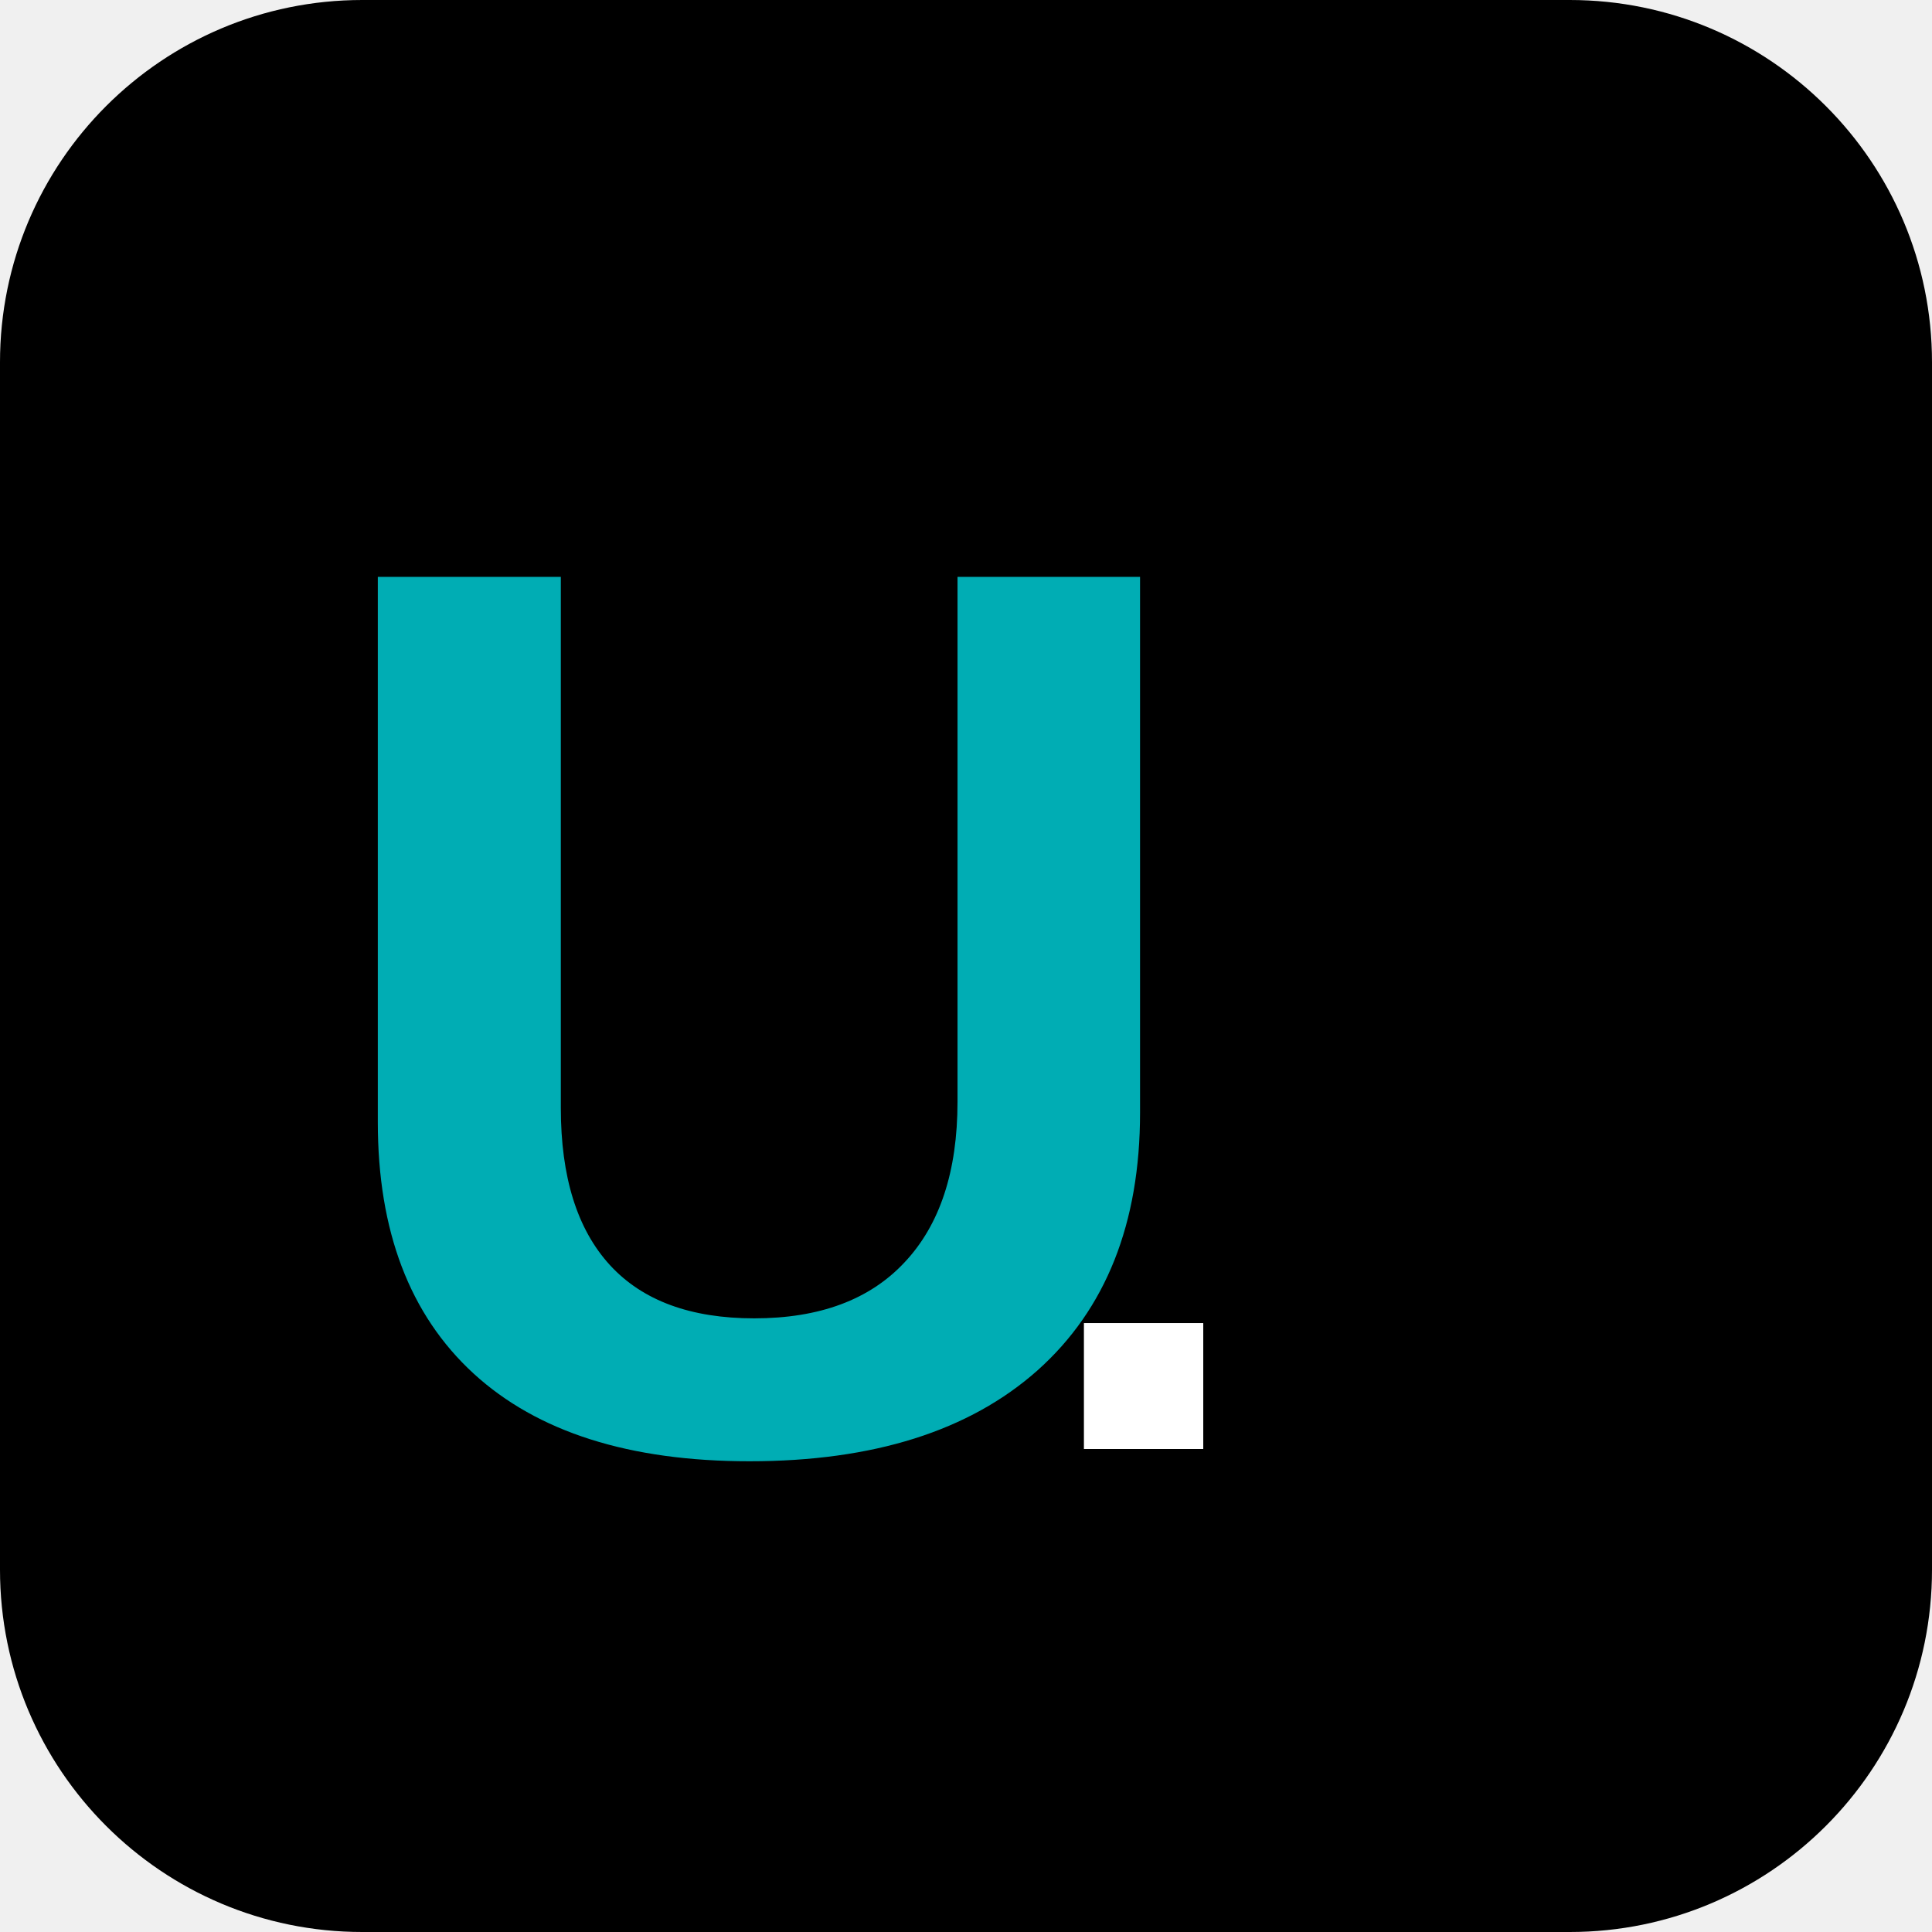
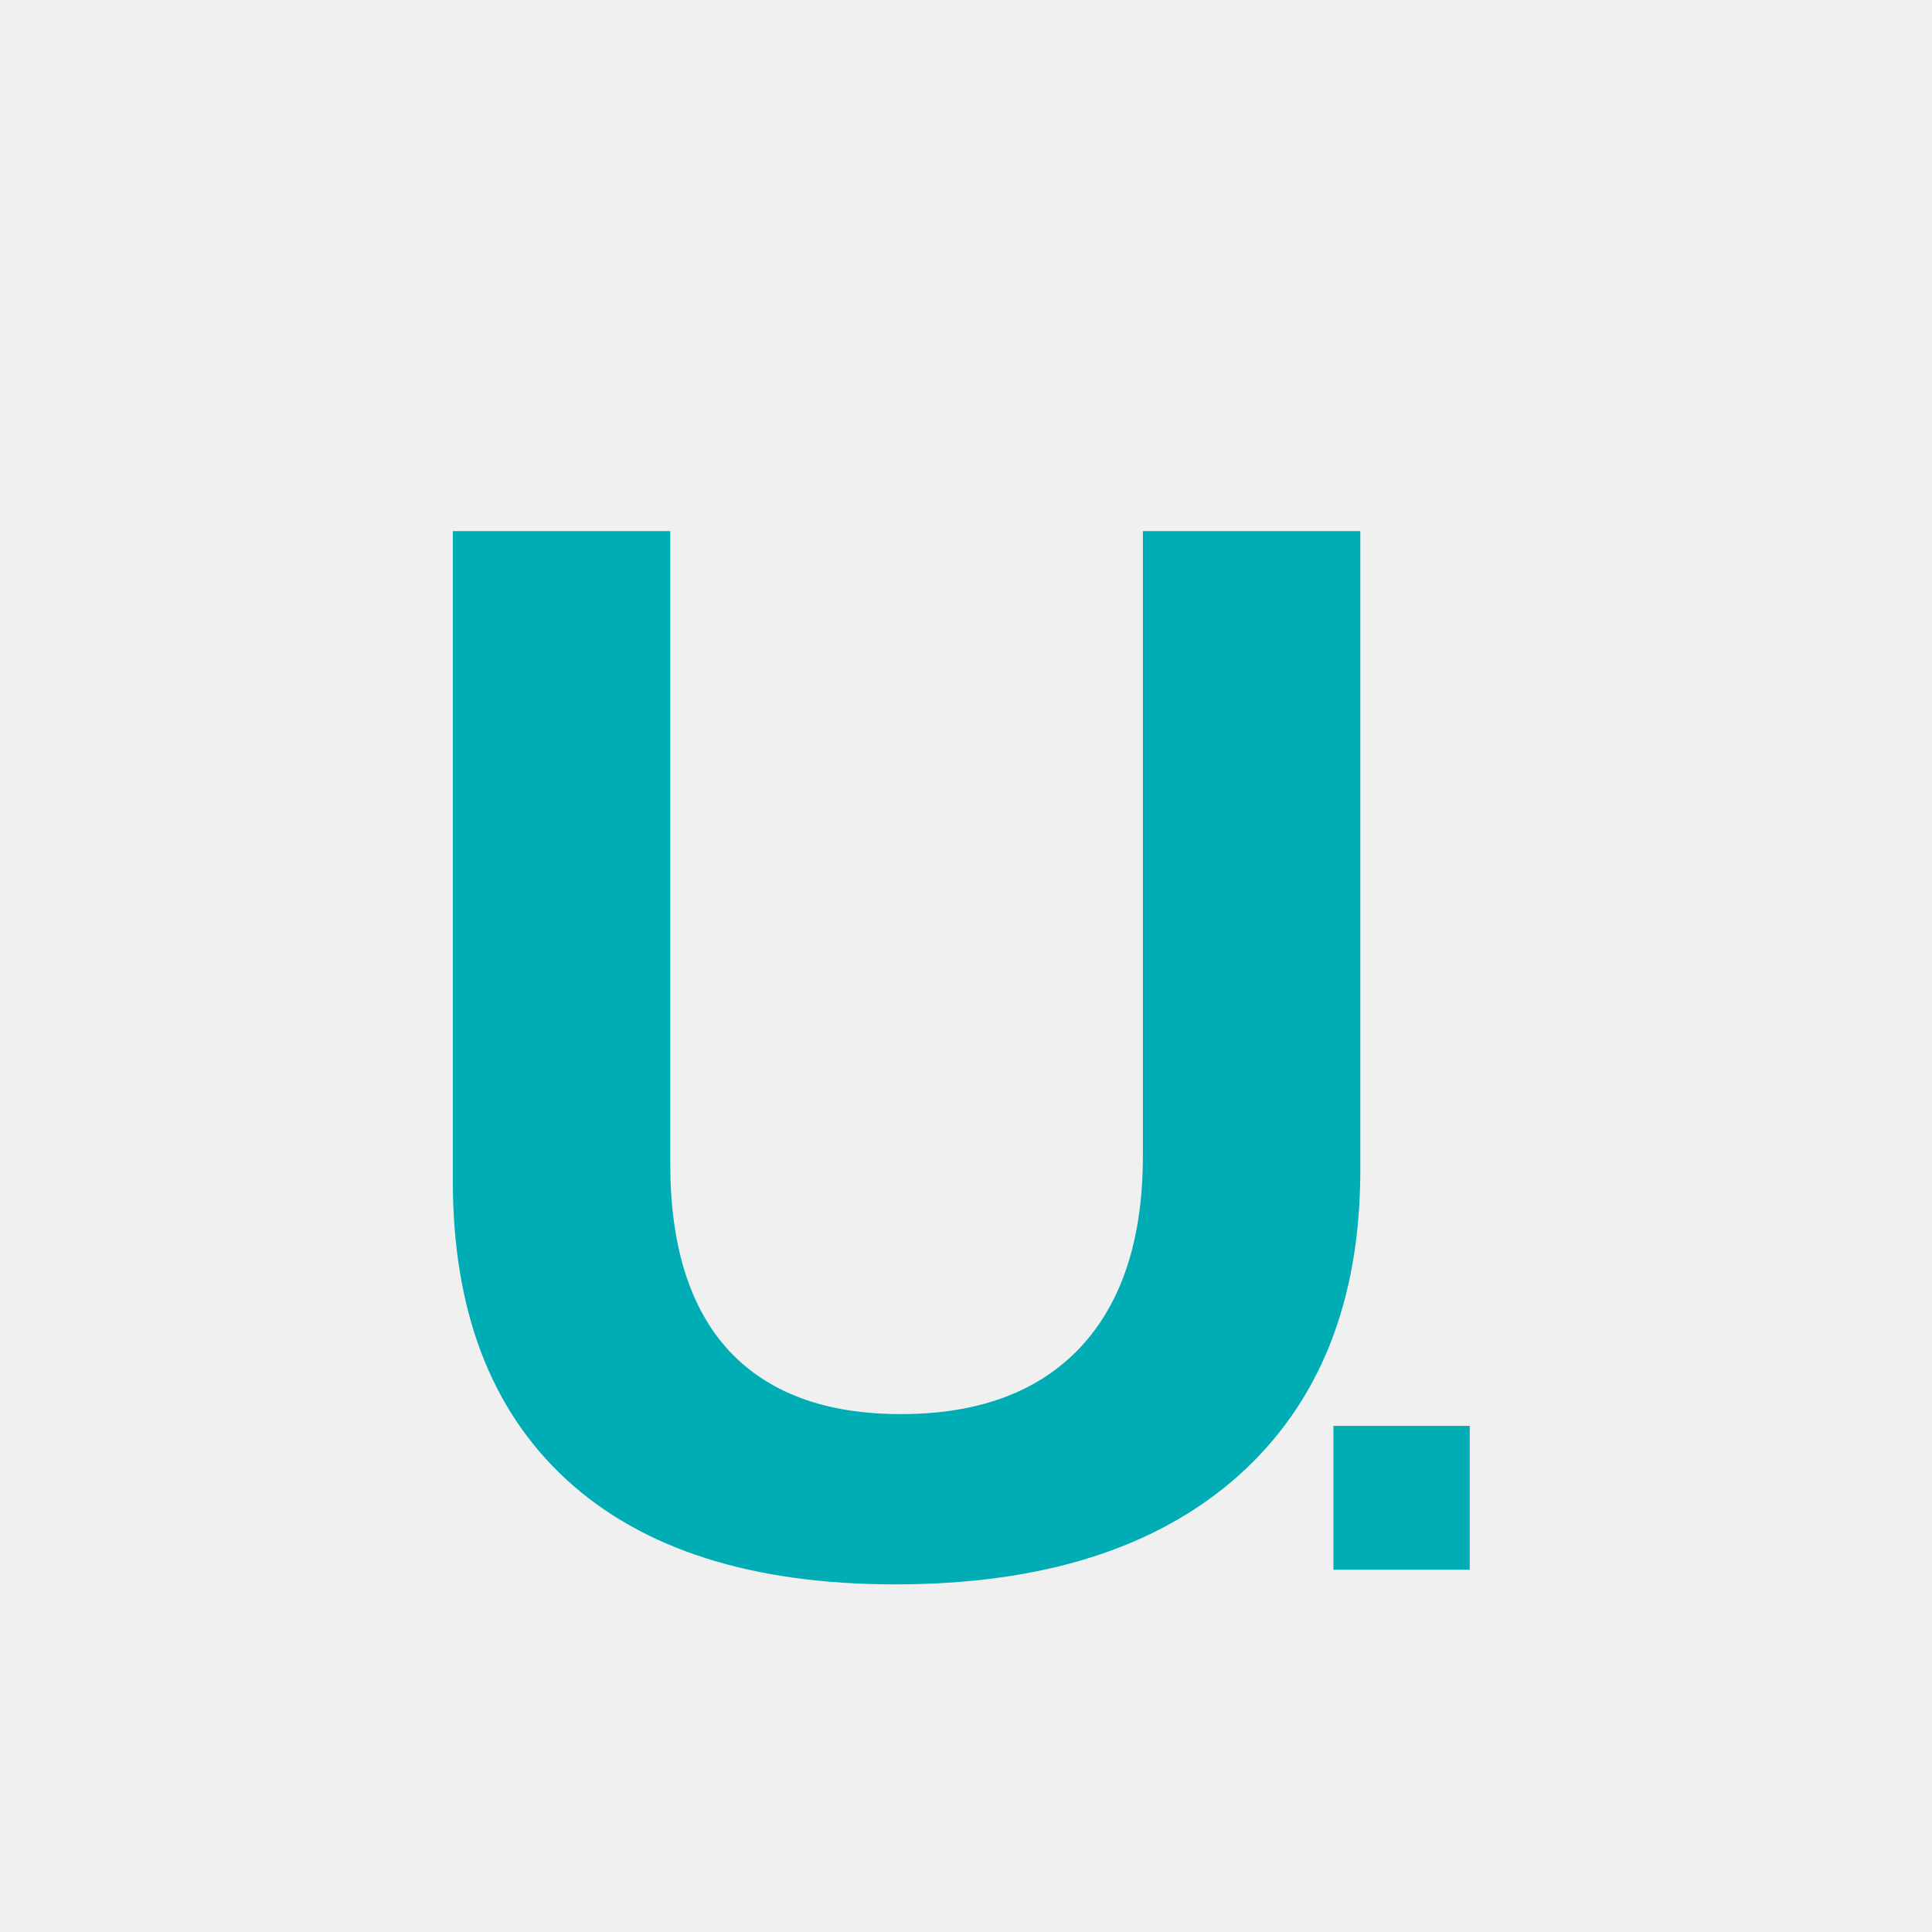
<svg xmlns="http://www.w3.org/2000/svg" viewBox="0 0 64 64">
-   <rect width="64" height="64" rx="12" fill="#000000" />
-   <text x="10" y="48" font-family="Arial, sans-serif" font-weight="bold" font-size="42" fill="#00adb4">U</text>
-   <text x="34" y="48" font-family="Arial, sans-serif" font-weight="bold" font-size="28" fill="#ffffff">.</text>
+   <text x="12" y="52" font-family="Arial, sans-serif" font-weight="bold" font-size="50" fill="#00adb4">U</text>
+   <text x="42" y="52" font-family="Arial, sans-serif" font-weight="bold" font-size="32" fill="#00adb4">.</text>
</svg>
